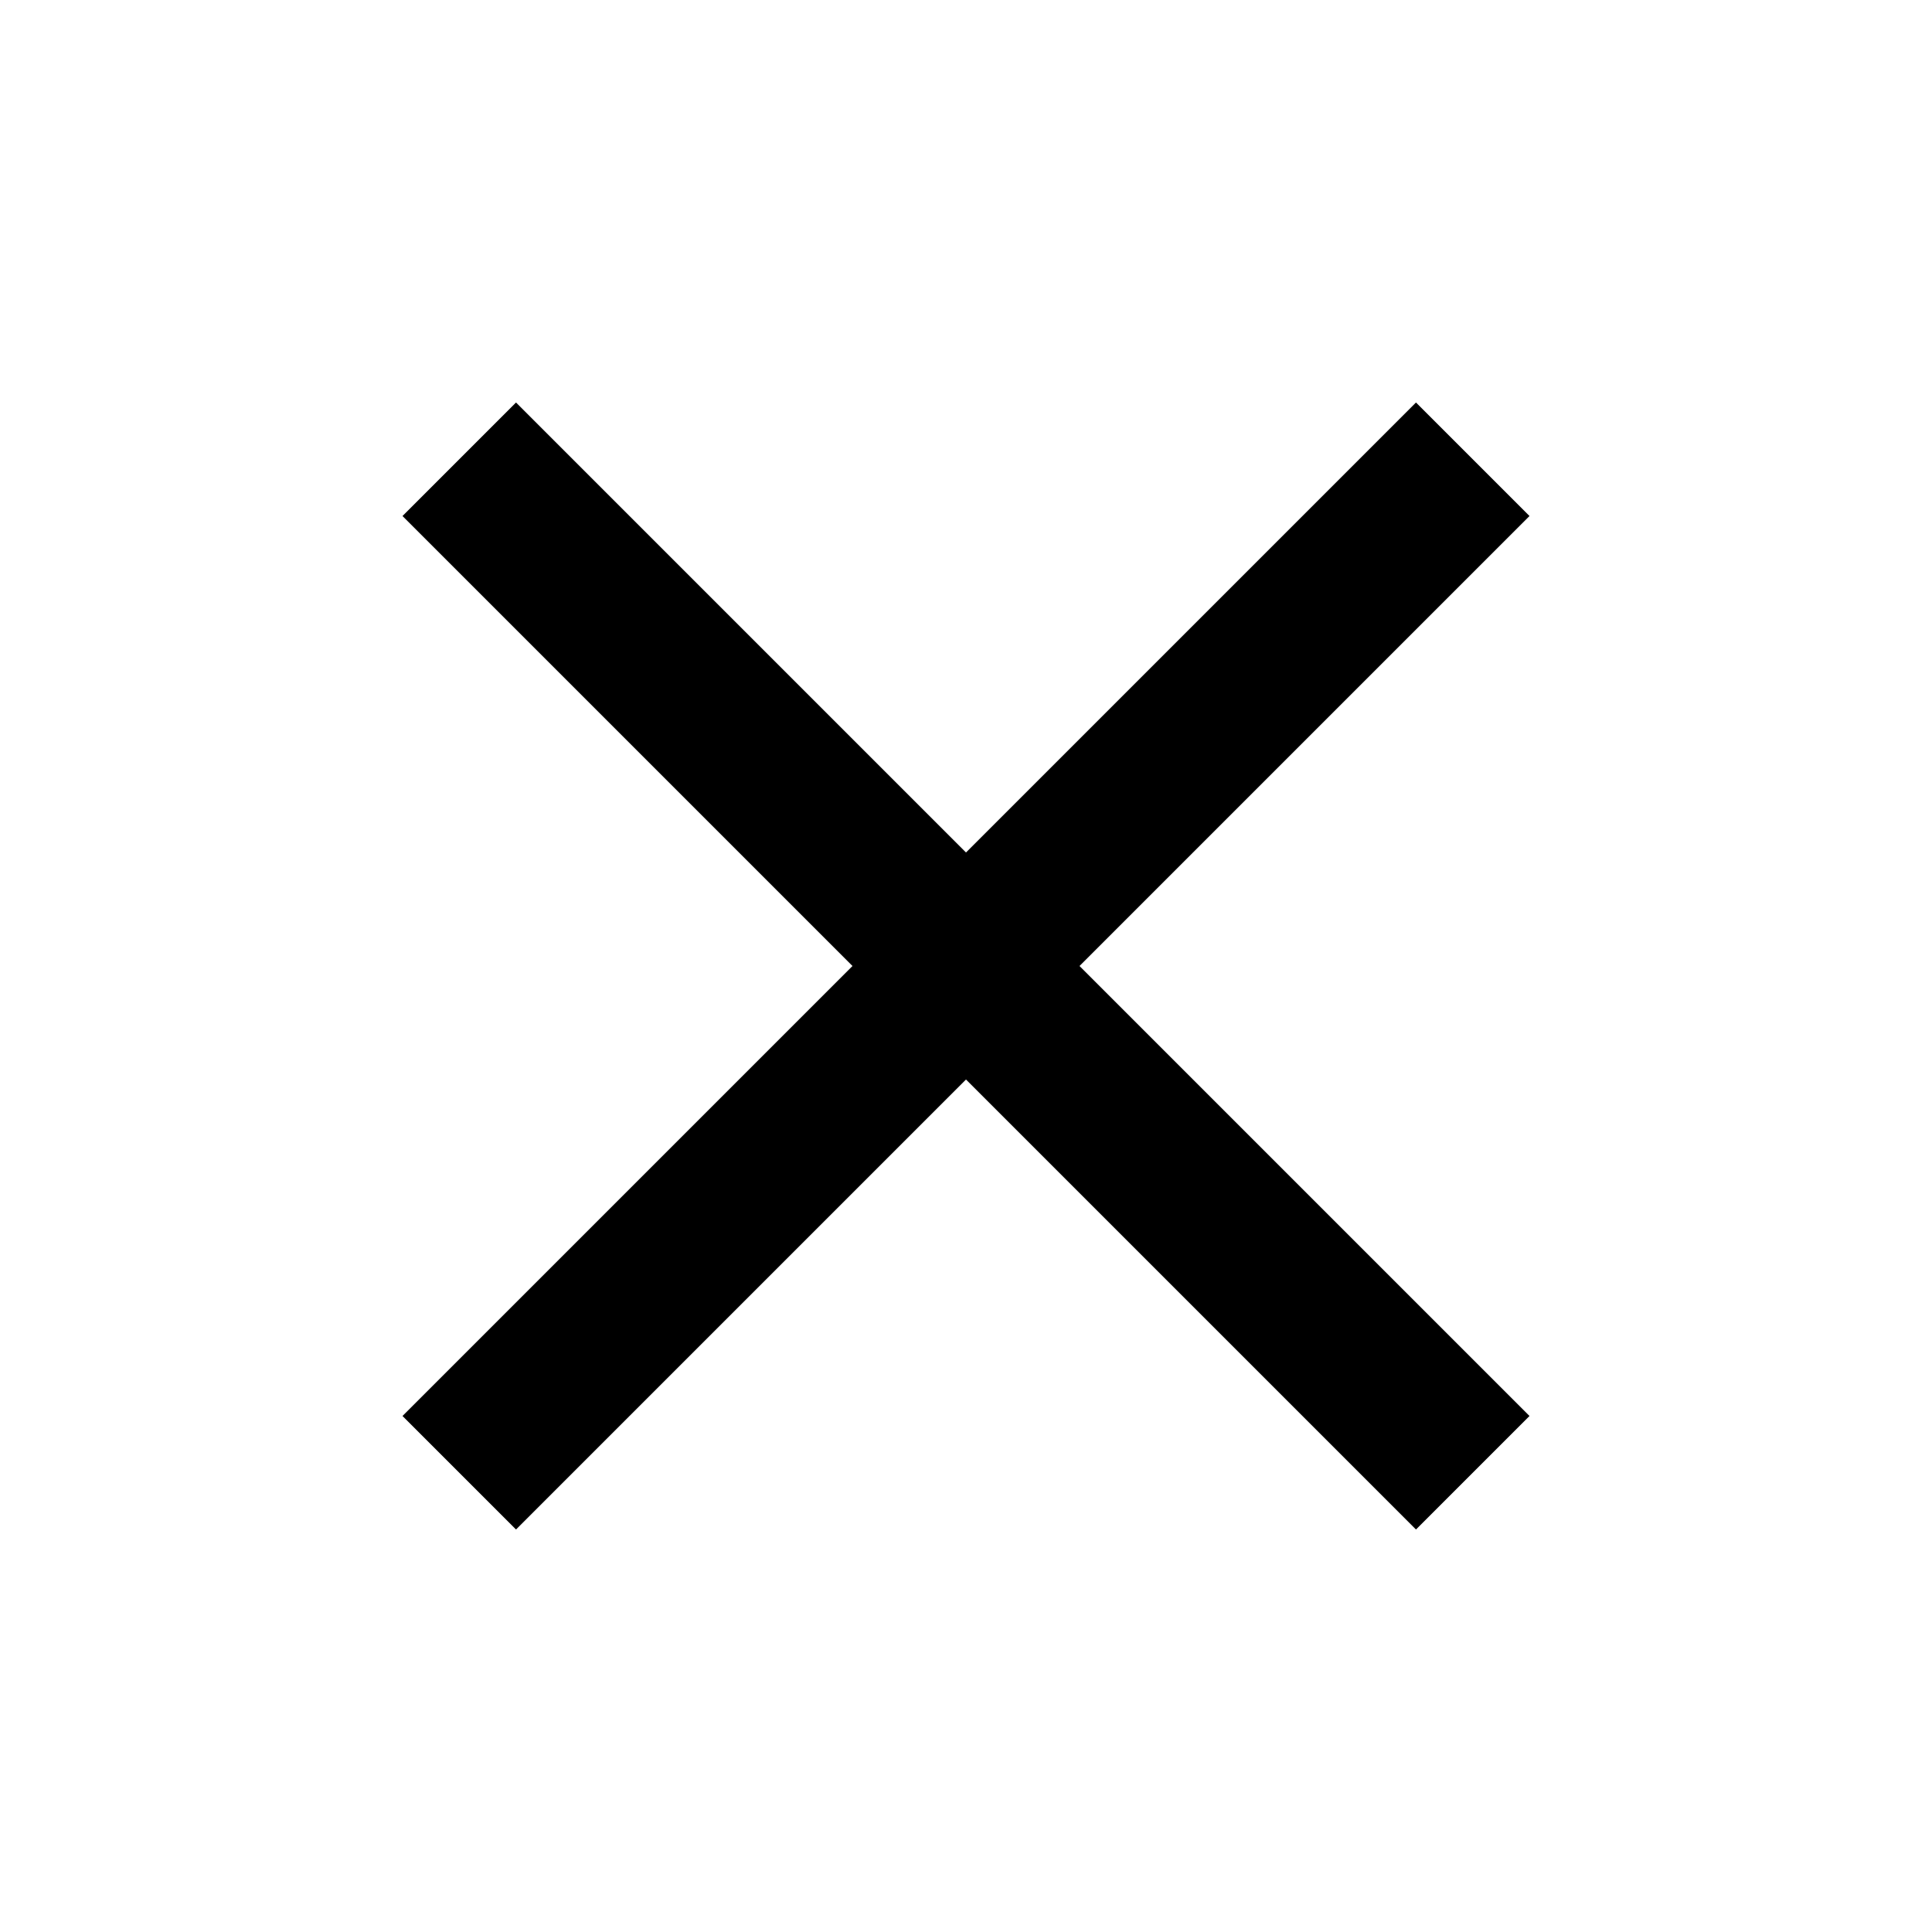
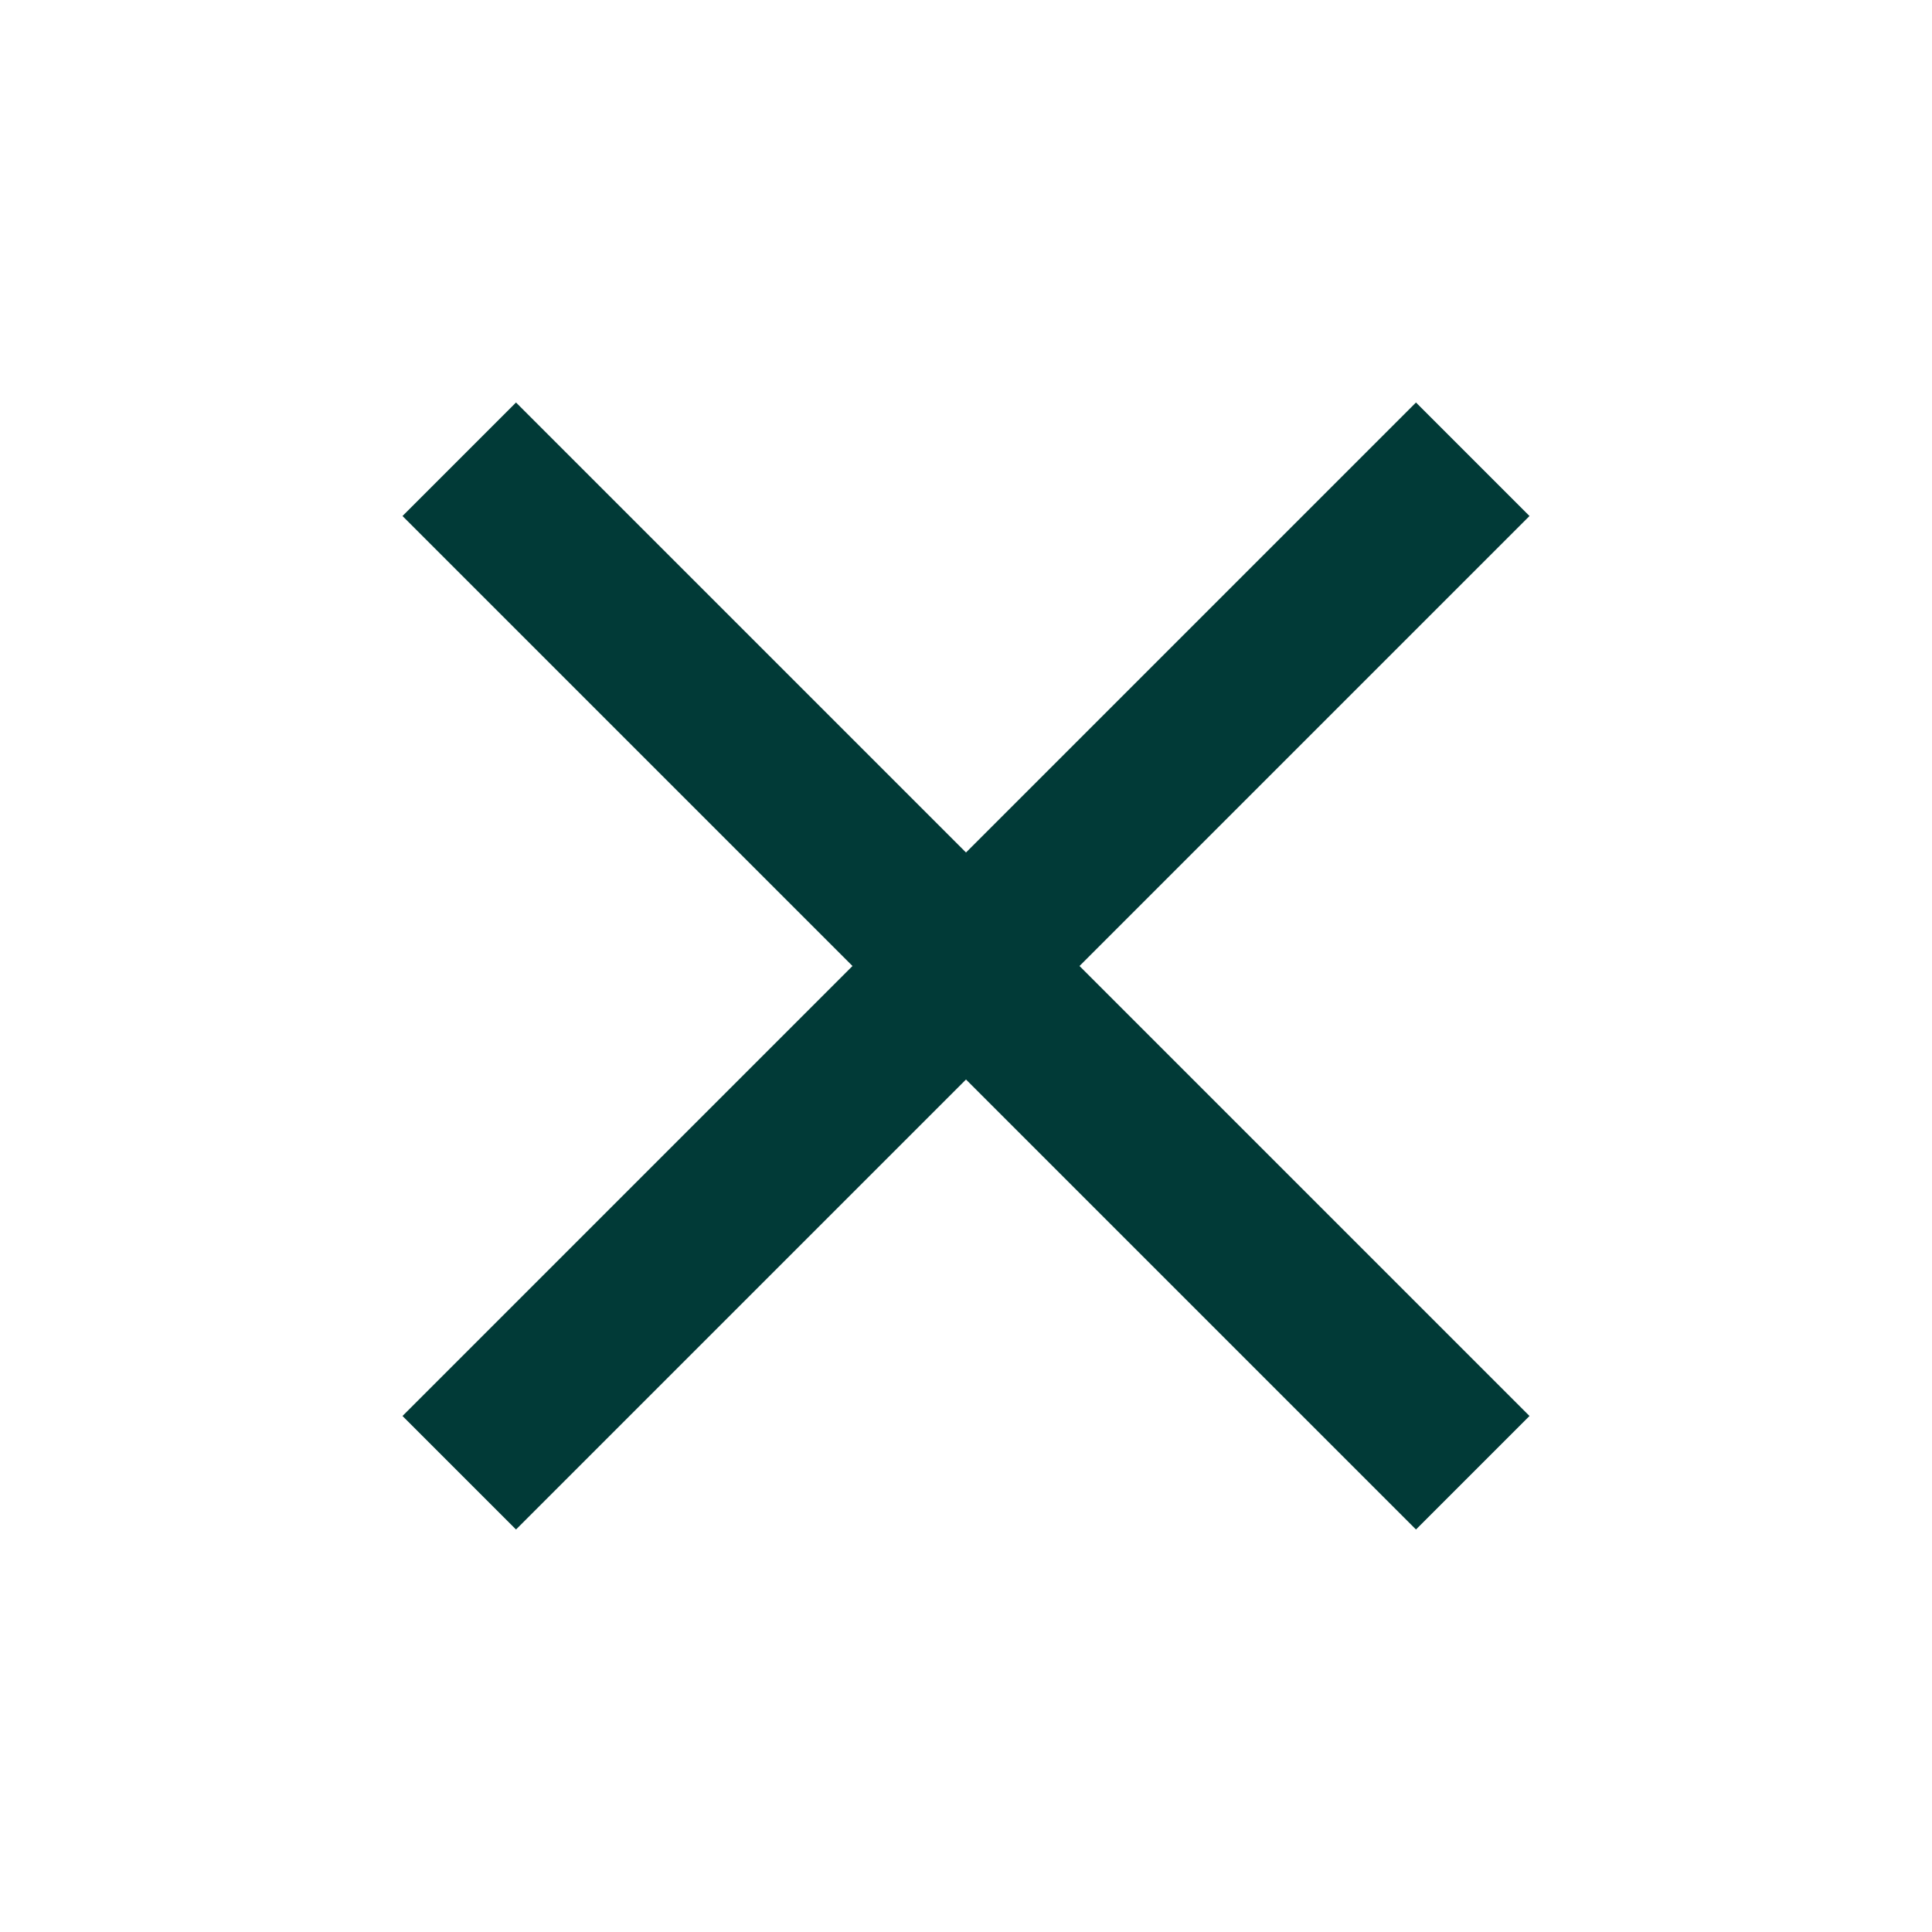
- <svg xmlns="http://www.w3.org/2000/svg" height="24px" viewBox="0 0 24 24" width="24px" fill="#000000">
+ <svg xmlns="http://www.w3.org/2000/svg" height="24px" viewBox="0 0 24 24" width="24px" fill="#013a37">
  <path d="M0 0h24v24H0z" fill="none" />
  <path d="M19 6.41L17.59 5 12 10.59 6.41 5 5 6.41 10.59 12 5 17.59 6.41 19 12 13.41 17.59 19 19 17.59 13.41 12z" />
</svg>
